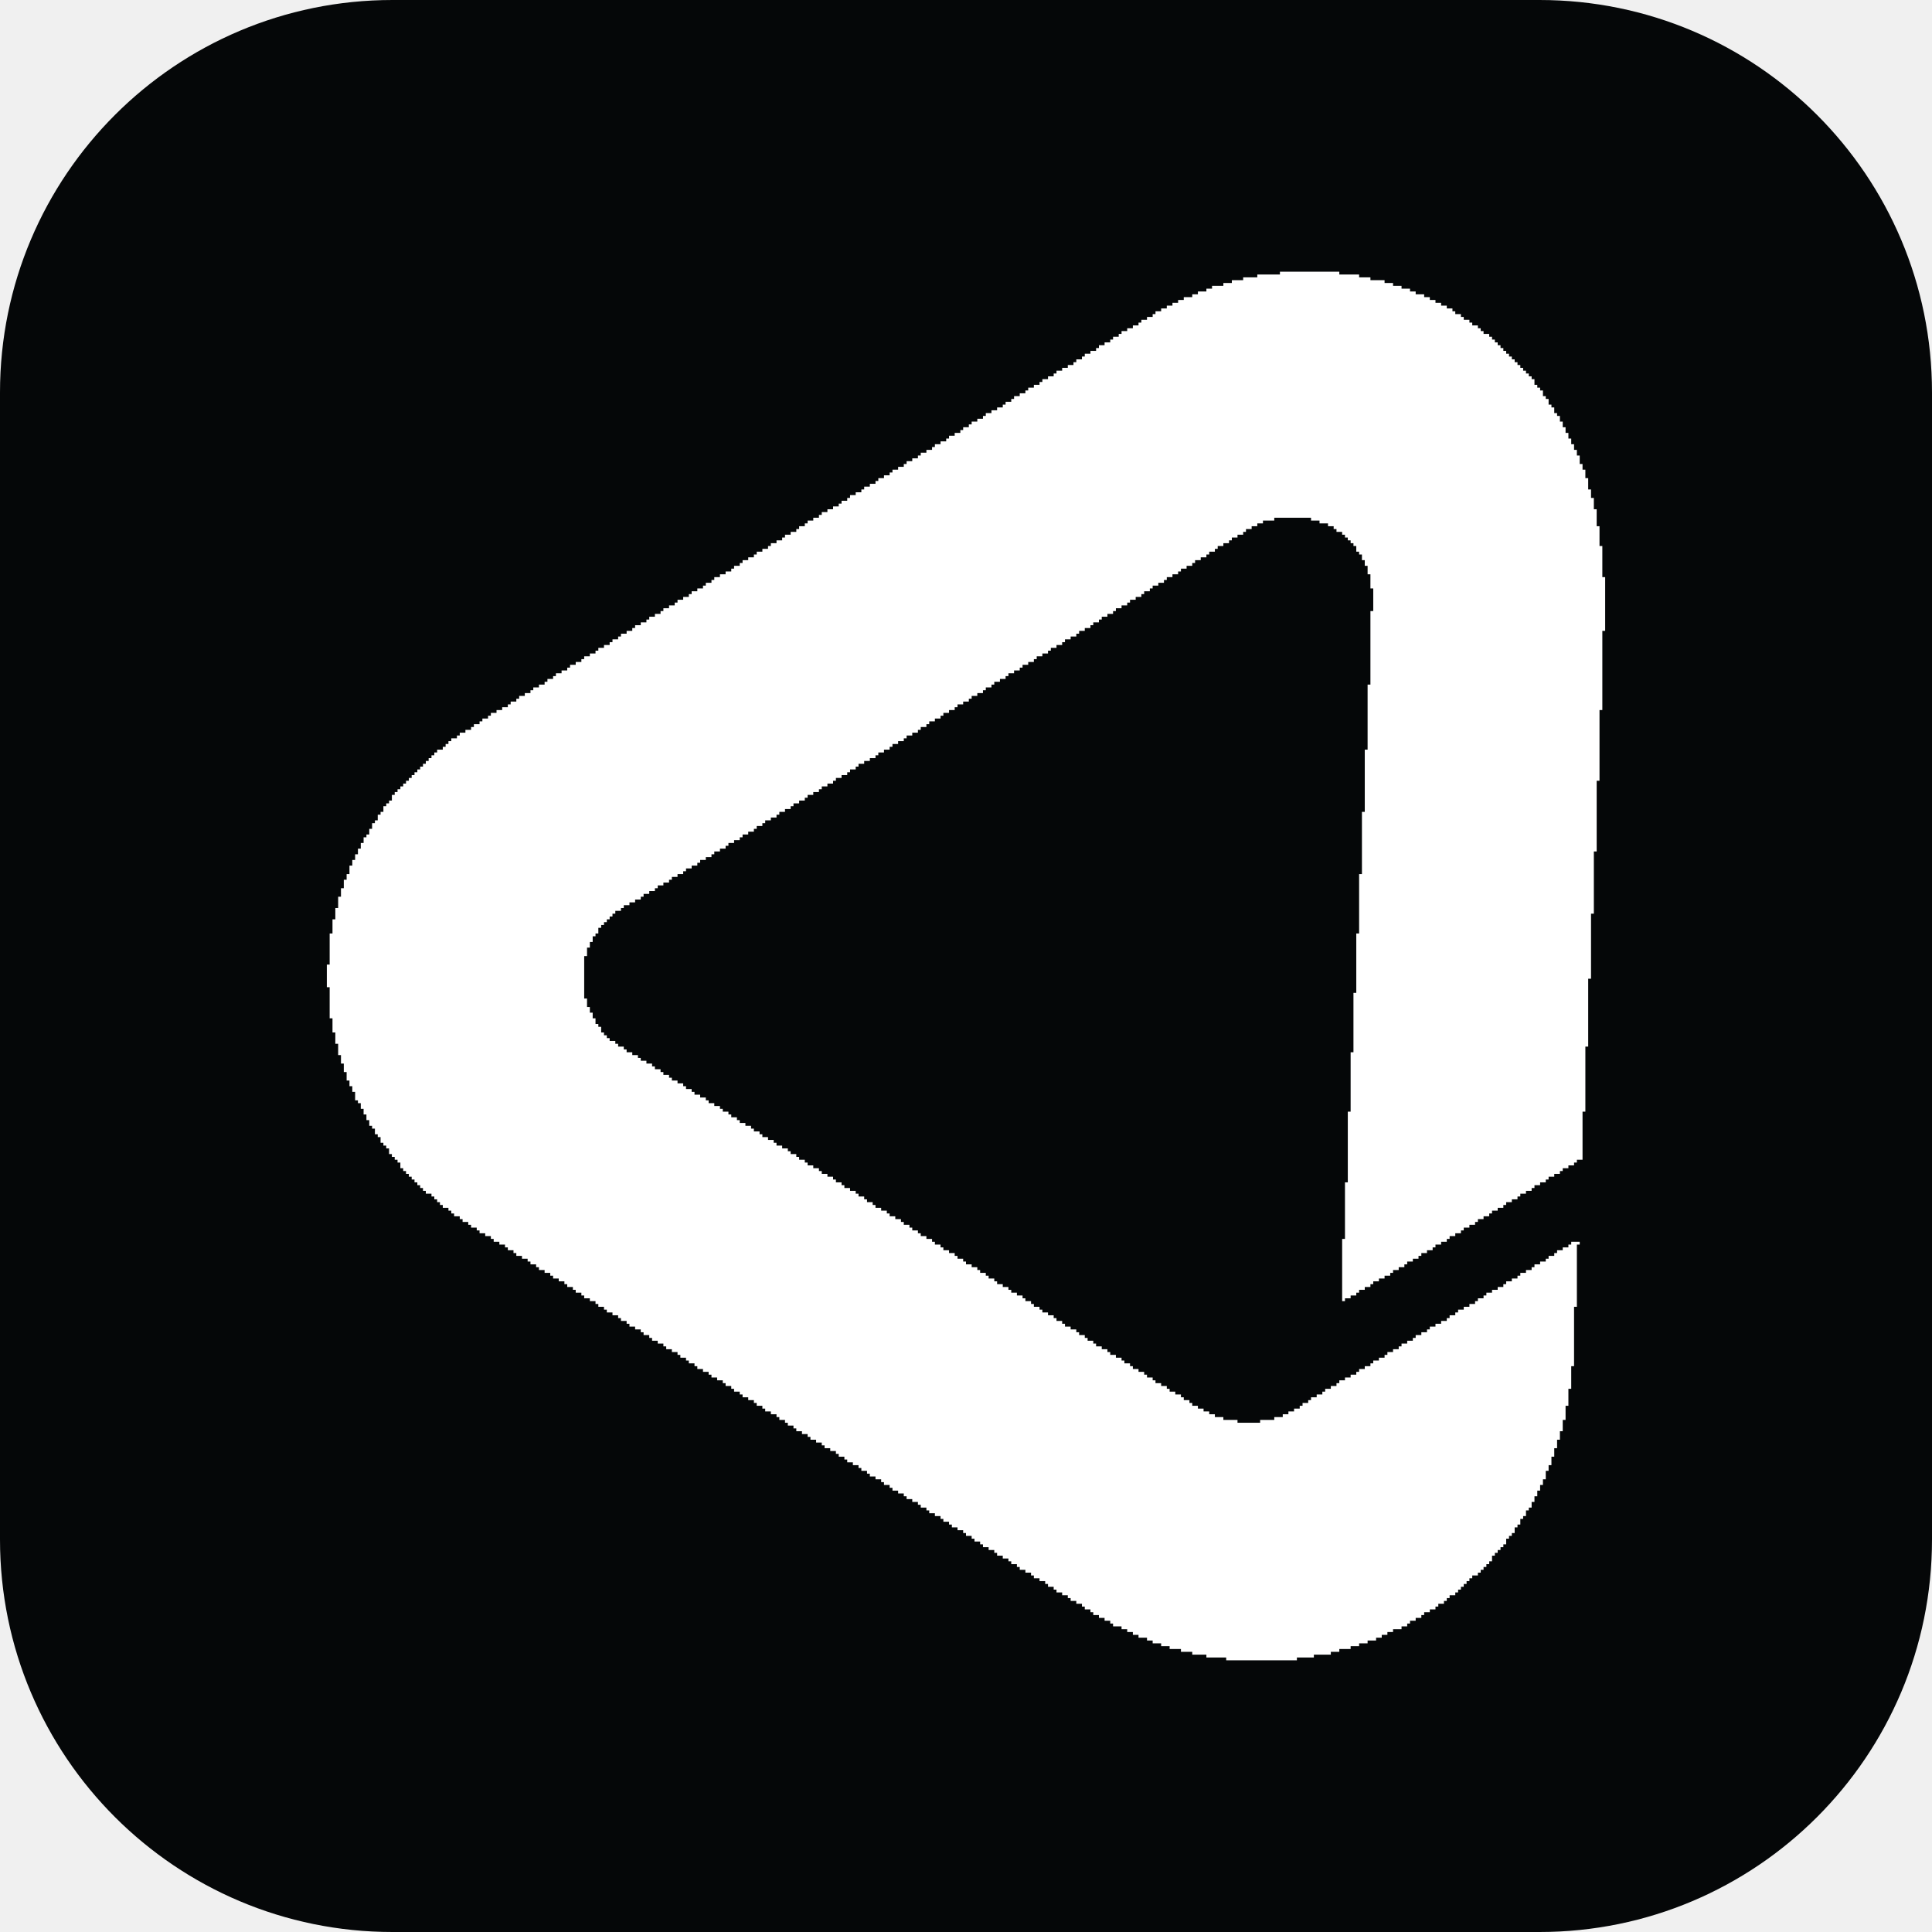
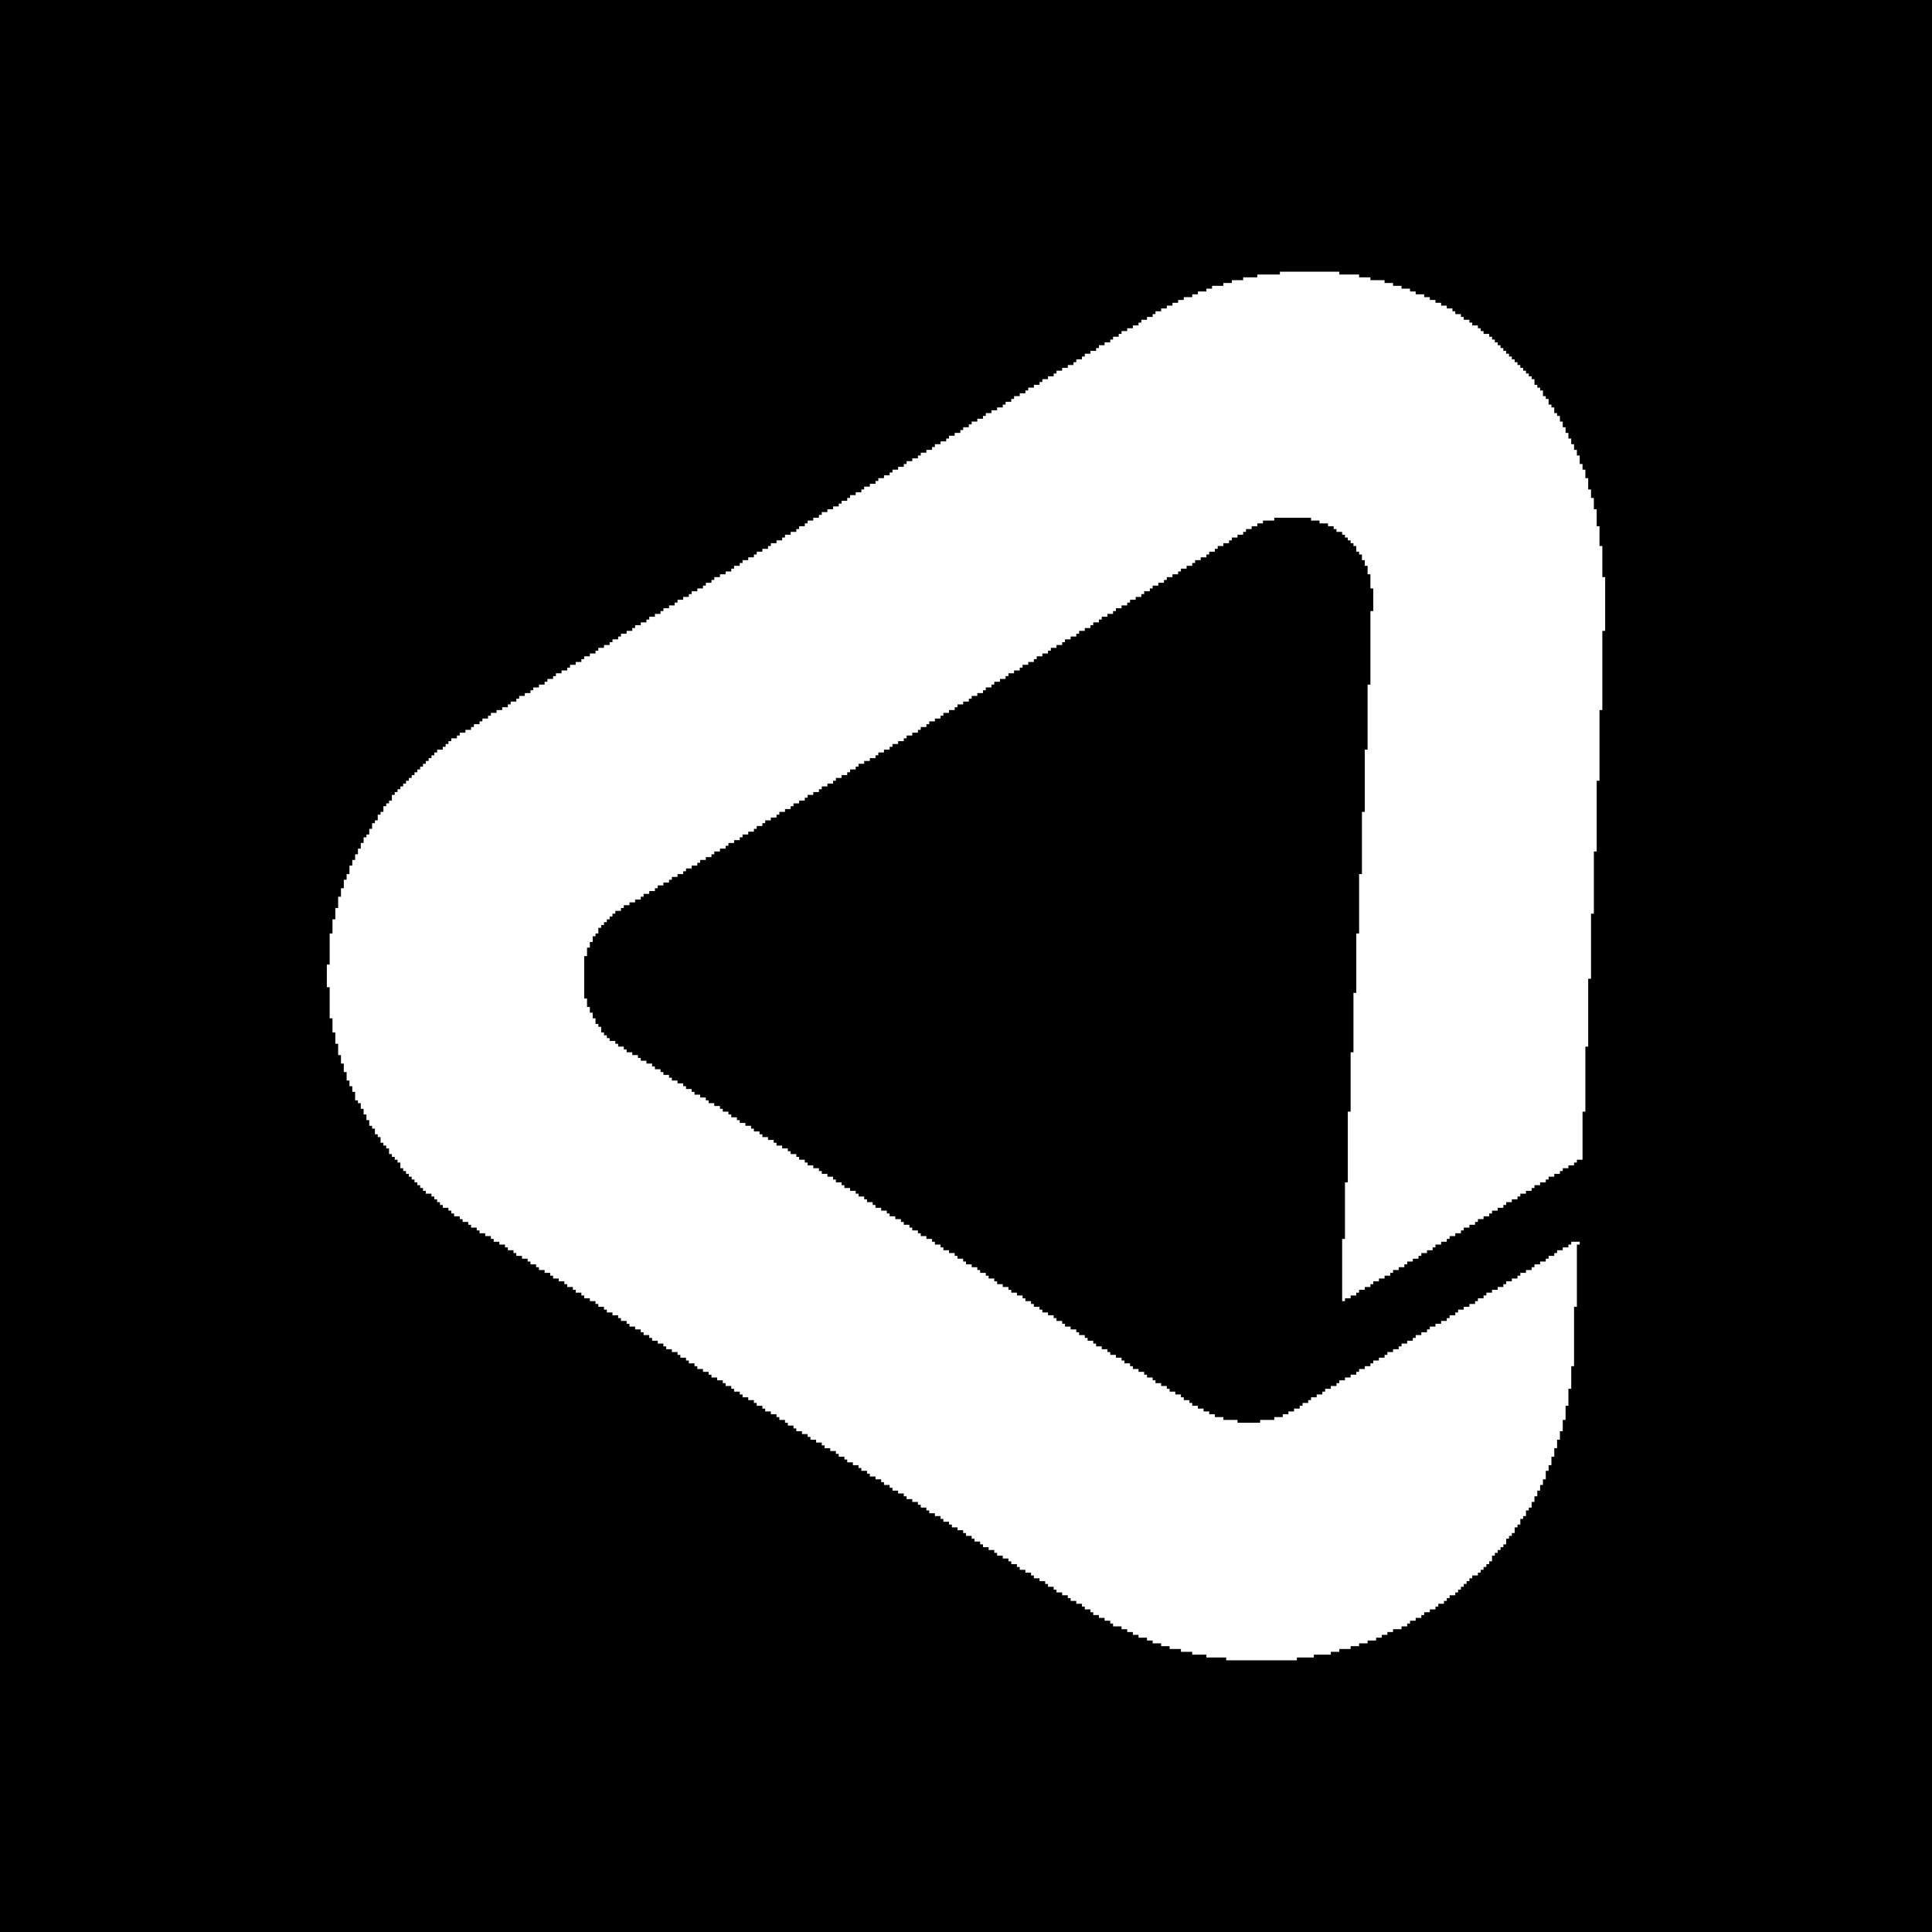
<svg xmlns="http://www.w3.org/2000/svg" viewBox="0 0 512 512">
-   <rect width="512" height="512" rx="104" fill="#050708" />
+   <rect width="512" height="512" fill="#000000" />
  <g transform="translate(86.61507 72.0) scale(0.7494908)">
    <path fill="#fff" fill-rule="evenodd" d="M199 168L199 169L197 169L197 170L195 170L195 171L194 171L194 172L192 172L192 173L190 173L190 174L188 174L188 175L187 175L187 176L185 176L185 177L184 177L184 178L182 178L182 179L180 179L180 180L179 180L179 181L177 181L177 182L175 182L175 183L174 183L174 184L172 184L172 185L170 185L170 186L169 186L169 187L167 187L167 188L165 188L165 189L164 189L164 190L162 190L162 191L160 191L160 192L159 192L159 193L157 193L157 194L155 194L155 195L154 195L154 196L152 196L152 197L151 197L151 198L149 198L149 199L147 199L147 200L146 200L146 201L144 201L144 202L142 202L142 203L141 203L141 204L139 204L139 205L137 205L137 206L136 206L136 207L134 207L134 208L132 208L132 209L131 209L131 210L129 210L129 211L127 211L127 212L126 212L126 213L124 213L124 214L122 214L122 215L121 215L121 216L119 216L119 217L117 217L117 218L116 218L116 219L114 219L114 220L112 220L112 221L111 221L111 222L109 222L109 223L107 223L107 224L105 224L105 225L104 225L104 226L102 226L102 227L101 227L101 228L100 228L100 229L99 229L99 230L98 230L98 231L97 231L97 232L96 232L96 234L95 234L95 235L94 235L94 237L93 237L93 239L92 239L92 242L91 242L91 257L92 257L92 260L93 260L93 262L94 262L94 264L95 264L95 266L96 266L96 267L97 267L97 269L98 269L98 270L99 270L99 271L100 271L100 272L102 272L102 273L103 273L103 274L105 274L105 275L106 275L106 276L108 276L108 277L110 277L110 278L111 278L111 279L113 279L113 280L115 280L115 281L116 281L116 282L118 282L118 283L119 283L119 284L121 284L121 285L122 285L122 286L124 286L124 287L126 287L126 288L127 288L127 289L129 289L129 290L130 290L130 291L132 291L132 292L134 292L134 293L135 293L135 294L137 294L137 295L139 295L139 296L140 296L140 297L142 297L142 298L143 298L143 299L145 299L145 300L146 300L146 301L148 301L148 302L150 302L150 303L151 303L151 304L153 304L153 305L154 305L154 306L156 306L156 307L158 307L158 308L159 308L159 309L161 309L161 310L163 310L163 311L164 311L164 312L166 312L166 313L167 313L167 314L169 314L169 315L170 315L170 316L172 316L172 317L174 317L174 318L175 318L175 319L177 319L177 320L179 320L179 321L180 321L180 322L182 322L182 323L183 323L183 324L185 324L185 325L187 325L187 326L188 326L188 327L190 327L190 328L191 328L191 329L193 329L193 330L194 330L194 331L196 331L196 332L198 332L198 333L199 333L199 334L201 334L201 335L203 335L203 336L204 336L204 337L206 337L206 338L207 338L207 339L209 339L209 340L210 340L210 341L212 341L212 342L214 342L214 343L215 343L215 344L217 344L217 345L218 345L218 346L220 346L220 347L222 347L222 348L223 348L223 349L225 349L225 350L226 350L226 351L228 351L228 352L230 352L230 353L231 353L231 354L233 354L233 355L234 355L234 356L236 356L236 357L237 357L237 358L239 358L239 359L241 359L241 360L242 360L242 361L244 361L244 362L246 362L246 363L247 363L247 364L249 364L249 365L250 365L250 366L252 366L252 367L253 367L253 368L255 368L255 369L257 369L257 370L258 370L258 371L260 371L260 372L261 372L261 373L263 373L263 374L265 374L265 375L266 375L266 376L268 376L268 377L269 377L269 378L271 378L271 379L272 379L272 380L274 380L274 381L276 381L276 382L277 382L277 383L279 383L279 384L281 384L281 385L282 385L282 386L284 386L284 387L285 387L285 388L287 388L287 389L289 389L289 390L290 390L290 391L292 391L292 392L293 392L293 393L295 393L295 394L297 394L297 395L298 395L298 396L300 396L300 397L302 397L302 398L303 398L303 399L305 399L305 400L306 400L306 401L308 401L308 402L310 402L310 403L312 403L312 404L314 404L314 405L317 405L317 406L322 406L322 407L330 407L330 406L335 406L335 405L338 405L338 404L340 404L340 403L342 403L342 402L344 402L344 401L345 401L345 400L347 400L347 399L348 399L348 398L350 398L350 397L352 397L352 396L353 396L353 395L355 395L355 394L357 394L357 393L358 393L358 392L360 392L360 391L362 391L362 390L364 390L364 389L365 389L365 388L367 388L367 387L369 387L369 386L370 386L370 385L372 385L372 384L374 384L374 383L375 383L375 382L377 382L377 381L379 381L379 380L380 380L380 379L382 379L382 378L384 378L384 377L385 377L385 376L387 376L387 375L389 375L389 374L390 374L390 373L392 373L392 372L394 372L394 371L396 371L396 370L397 370L397 369L399 369L399 368L400 368L400 367L402 367L402 366L404 366L404 365L406 365L406 364L407 364L407 363L409 363L409 362L410 362L410 361L412 361L412 360L414 360L414 359L416 359L416 358L417 358L417 357L419 357L419 356L421 356L421 355L422 355L422 354L424 354L424 353L426 353L426 352L427 352L427 351L429 351L429 350L431 350L431 349L432 349L432 348L434 348L434 347L435 347L435 346L437 346L437 345L439 345L439 344L440 344L440 343L443 343L443 344L442 344L442 366L441 366L441 387L440 387L440 395L439 395L439 401L438 401L438 406L437 406L437 410L436 410L436 413L435 413L435 416L434 416L434 419L433 419L433 422L432 422L432 424L431 424L431 427L430 427L430 429L429 429L429 431L428 431L428 433L427 433L427 435L426 435L426 437L425 437L425 438L424 438L424 440L423 440L423 441L422 441L422 443L421 443L421 444L420 444L420 446L419 446L419 447L418 447L418 448L417 448L417 450L416 450L416 451L415 451L415 452L414 452L414 453L413 453L413 454L412 454L412 456L411 456L411 457L410 457L410 458L409 458L409 459L408 459L408 460L407 460L407 461L405 461L405 462L404 462L404 463L403 463L403 464L402 464L402 465L401 465L401 466L400 466L400 467L399 467L399 468L397 468L397 469L396 469L396 470L395 470L395 471L393 471L393 472L392 472L392 473L390 473L390 474L388 474L388 475L387 475L387 476L385 476L385 477L383 477L383 478L382 478L382 479L380 479L380 480L377 480L377 481L375 481L375 482L373 482L373 483L371 483L371 484L368 484L368 485L365 485L365 486L362 486L362 487L358 487L358 488L355 488L355 489L349 489L349 490L343 490L343 491L318 491L318 490L311 490L311 489L306 489L306 488L302 488L302 487L298 487L298 486L295 486L295 485L292 485L292 484L290 484L290 483L287 483L287 482L285 482L285 481L283 481L283 480L281 480L281 479L278 479L278 478L277 478L277 477L275 477L275 476L273 476L273 475L271 475L271 474L270 474L270 473L268 473L268 472L267 472L267 471L265 471L265 470L263 470L263 469L262 469L262 468L260 468L260 467L258 467L258 466L257 466L257 465L255 465L255 464L254 464L254 463L252 463L252 462L250 462L250 461L249 461L249 460L247 460L247 459L245 459L245 458L244 458L244 457L242 457L242 456L241 456L241 455L239 455L239 454L237 454L237 453L236 453L236 452L234 452L234 451L232 451L232 450L231 450L231 449L229 449L229 448L228 448L228 447L226 447L226 446L225 446L225 445L223 445L223 444L221 444L221 443L220 443L220 442L218 442L218 441L217 441L217 440L215 440L215 439L213 439L213 438L212 438L212 437L210 437L210 436L209 436L209 435L207 435L207 434L205 434L205 433L204 433L204 432L202 432L202 431L200 431L200 430L199 430L199 429L197 429L197 428L196 428L196 427L194 427L194 426L192 426L192 425L191 425L191 424L189 424L189 423L188 423L188 422L186 422L186 421L184 421L184 420L183 420L183 419L181 419L181 418L180 418L180 417L178 417L178 416L176 416L176 415L175 415L175 414L173 414L173 413L171 413L171 412L170 412L170 411L168 411L168 410L166 410L166 409L165 409L165 408L163 408L163 407L162 407L162 406L160 406L160 405L159 405L159 404L157 404L157 403L155 403L155 402L154 402L154 401L152 401L152 400L151 400L151 399L149 399L149 398L147 398L147 397L146 397L146 396L144 396L144 395L143 395L143 394L141 394L141 393L140 393L140 392L138 392L138 391L136 391L136 390L135 390L135 389L133 389L133 388L131 388L131 387L130 387L130 386L128 386L128 385L127 385L127 384L125 384L125 383L124 383L124 382L122 382L122 381L120 381L120 380L119 380L119 379L117 379L117 378L115 378L115 377L114 377L114 376L112 376L112 375L111 375L111 374L109 374L109 373L107 373L107 372L106 372L106 371L104 371L104 370L103 370L103 369L101 369L101 368L99 368L99 367L98 367L98 366L96 366L96 365L95 365L95 364L93 364L93 363L91 363L91 362L90 362L90 361L88 361L88 360L87 360L87 359L85 359L85 358L84 358L84 357L82 357L82 356L80 356L80 355L79 355L79 354L77 354L77 353L75 353L75 352L74 352L74 351L72 351L72 350L71 350L71 349L69 349L69 348L67 348L67 347L66 347L66 346L64 346L64 345L63 345L63 344L61 344L61 343L59 343L59 342L58 342L58 341L56 341L56 340L54 340L54 339L53 339L53 338L51 338L51 337L50 337L50 336L48 336L48 335L47 335L47 334L45 334L45 333L44 333L44 332L43 332L43 331L41 331L41 330L40 330L40 329L39 329L39 328L38 328L38 327L37 327L37 326L35 326L35 325L34 325L34 324L33 324L33 323L32 323L32 322L31 322L31 321L30 321L30 320L29 320L29 319L28 319L28 318L27 318L27 317L26 317L26 315L25 315L25 314L24 314L24 313L23 313L23 312L22 312L22 310L21 310L21 309L20 309L20 308L19 308L19 306L18 306L18 305L17 305L17 303L16 303L16 302L15 302L15 300L14 300L14 298L13 298L13 296L12 296L12 294L11 294L11 293L10 293L10 290L9 290L9 288L8 288L8 286L7 286L7 283L6 283L6 280L5 280L5 277L4 277L4 273L3 273L3 269L2 269L2 264L1 264L1 253L0 253L0 245L1 245L1 234L2 234L2 229L3 229L3 225L4 225L4 221L5 221L5 218L6 218L6 215L7 215L7 213L8 213L8 210L9 210L9 208L10 208L10 206L11 206L11 204L12 204L12 202L13 202L13 200L14 200L14 199L15 199L15 197L16 197L16 195L17 195L17 194L18 194L18 192L19 192L19 191L20 191L20 189L21 189L21 188L22 188L22 187L23 187L23 185L24 185L24 184L25 184L25 183L26 183L26 182L27 182L27 181L28 181L28 180L29 180L29 179L30 179L30 178L31 178L31 177L32 177L32 176L33 176L33 175L34 175L34 174L35 174L35 173L36 173L36 172L37 172L37 171L38 171L38 170L39 170L39 169L41 169L41 168L42 168L42 167L43 167L43 166L44 166L44 165L46 165L46 164L47 164L47 163L49 163L49 162L51 162L51 161L52 161L52 160L54 160L54 159L55 159L55 158L57 158L57 157L58 157L58 156L60 156L60 155L62 155L62 154L64 154L64 153L65 153L65 152L67 152L67 151L68 151L68 150L70 150L70 149L72 149L72 148L73 148L73 147L75 147L75 146L77 146L77 145L78 145L78 144L80 144L80 143L81 143L81 142L83 142L83 141L85 141L85 140L86 140L86 139L88 139L88 138L90 138L90 137L91 137L91 136L93 136L93 135L95 135L95 134L96 134L96 133L98 133L98 132L100 132L100 131L101 131L101 130L103 130L103 129L104 129L104 128L106 128L106 127L108 127L108 126L109 126L109 125L111 125L111 124L113 124L113 123L114 123L114 122L116 122L116 121L118 121L118 120L119 120L119 119L121 119L121 118L123 118L123 117L124 117L124 116L126 116L126 115L128 115L128 114L129 114L129 113L131 113L131 112L133 112L133 111L134 111L134 110L136 110L136 109L137 109L137 108L139 108L139 107L141 107L141 106L143 106L143 105L144 105L144 104L146 104L146 103L147 103L147 102L149 102L149 101L151 101L151 100L152 100L152 99L154 99L154 98L156 98L156 97L157 97L157 96L159 96L159 95L161 95L161 94L162 94L162 93L164 93L164 92L166 92L166 91L167 91L167 90L169 90L169 89L170 89L170 88L172 88L172 87L174 87L174 86L175 86L175 85L177 85L177 84L179 84L179 83L181 83L181 82L182 82L182 81L184 81L184 80L185 80L185 79L187 79L187 78L189 78L189 77L190 77L190 76L192 76L192 75L194 75L194 74L195 74L195 73L197 73L197 72L199 72L199 71L200 71L200 70L202 70L202 69L204 69L204 68L205 68L205 67L207 67L207 66L209 66L209 65L210 65L210 64L212 64L212 63L214 63L214 62L215 62L215 61L217 61L217 60L219 60L219 59L220 59L220 58L222 58L222 57L224 57L224 56L225 56L225 55L227 55L227 54L228 54L228 53L230 53L230 52L232 52L232 51L233 51L233 50L235 50L235 49L237 49L237 48L239 48L239 47L240 47L240 46L242 46L242 45L243 45L243 44L245 44L245 43L247 43L247 42L248 42L248 41L250 41L250 40L252 40L252 39L253 39L253 38L255 38L255 37L257 37L257 36L258 36L258 35L260 35L260 34L262 34L262 33L264 33L264 32L265 32L265 31L267 31L267 30L268 30L268 29L270 29L270 28L272 28L272 27L273 27L273 26L275 26L275 25L277 25L277 24L278 24L278 23L280 23L280 22L281 22L281 21L283 21L283 20L285 20L285 19L287 19L287 18L288 18L288 17L290 17L290 16L292 16L292 15L293 15L293 14L295 14L295 13L297 13L297 12L299 12L299 11L301 11L301 10L303 10L303 9L306 9L306 8L308 8L308 7L311 7L311 6L313 6L313 5L317 5L317 4L320 4L320 3L324 3L324 2L329 2L329 1L337 1L337 0L358 0L358 1L365 1L365 2L369 2L369 3L374 3L374 4L377 4L377 5L380 5L380 6L383 6L383 7L385 7L385 8L388 8L388 9L390 9L390 10L392 10L392 11L394 11L394 12L396 12L396 13L398 13L398 14L399 14L399 15L401 15L401 16L402 16L402 17L404 17L404 18L405 18L405 19L407 19L407 20L408 20L408 21L409 21L409 22L411 22L411 23L412 23L412 24L413 24L413 25L414 25L414 26L415 26L415 27L416 27L416 28L417 28L417 29L418 29L418 30L419 30L419 31L420 31L420 32L421 32L421 33L422 33L422 34L423 34L423 35L424 35L424 36L425 36L425 37L426 37L426 38L427 38L427 40L428 40L428 41L429 41L429 42L430 42L430 44L431 44L431 45L432 45L432 47L433 47L433 48L434 48L434 50L435 50L435 51L436 51L436 53L437 53L437 55L438 55L438 57L439 57L439 59L440 59L440 61L441 61L441 63L442 63L442 65L443 65L443 68L444 68L444 70L445 70L445 73L446 73L446 77L447 77L447 80L448 80L448 84L449 84L449 90L450 90L450 97L451 97L451 108L452 108L452 127L451 127L451 155L450 155L450 180L449 180L449 205L448 205L448 227L447 227L447 250L446 250L446 274L445 274L445 297L444 297L444 314L442 314L442 315L441 315L441 316L439 316L439 317L437 317L437 318L436 318L436 319L434 319L434 320L432 320L432 321L431 321L431 322L429 322L429 323L427 323L427 324L426 324L426 325L424 325L424 326L422 326L422 327L421 327L421 328L419 328L419 329L417 329L417 330L416 330L416 331L414 331L414 332L412 332L412 333L411 333L411 334L409 334L409 335L407 335L407 336L406 336L406 337L404 337L404 338L402 338L402 339L401 339L401 340L399 340L399 341L397 341L397 342L396 342L396 343L394 343L394 344L392 344L392 345L391 345L391 346L389 346L389 347L387 347L387 348L386 348L386 349L384 349L384 350L382 350L382 351L381 351L381 352L379 352L379 353L377 353L377 354L376 354L376 355L374 355L374 356L372 356L372 357L370 357L370 358L369 358L369 359L367 359L367 360L365 360L365 361L364 361L364 362L362 362L362 363L360 363L360 364L359 364L359 342L360 342L360 322L361 322L361 297L362 297L362 276L363 276L363 255L364 255L364 234L365 234L365 213L366 213L366 191L367 191L367 169L368 169L368 146L369 146L369 120L370 120L370 112L369 112L369 107L368 107L368 104L367 104L367 102L366 102L366 100L365 100L365 99L364 99L364 97L363 97L363 96L362 96L362 95L361 95L361 94L360 94L360 93L359 93L359 92L357 92L357 91L356 91L356 90L354 90L354 89L351 89L351 88L348 88L348 87L335 87L335 88L331 88L331 89L329 89L329 90L327 90L327 91L325 91L325 92L324 92L324 93L322 93L322 94L320 94L320 95L319 95L319 96L317 96L317 97L315 97L315 98L314 98L314 99L312 99L312 100L311 100L311 101L309 101L309 102L307 102L307 103L306 103L306 104L304 104L304 105L302 105L302 106L301 106L301 107L299 107L299 108L297 108L297 109L296 109L296 110L294 110L294 111L292 111L292 112L291 112L291 113L289 113L289 114L288 114L288 115L286 115L286 116L284 116L284 117L283 117L283 118L281 118L281 119L279 119L279 120L278 120L278 121L276 121L276 122L274 122L274 123L273 123L273 124L271 124L271 125L270 125L270 126L268 126L268 127L266 127L266 128L265 128L265 129L263 129L263 130L261 130L261 131L260 131L260 132L258 132L258 133L256 133L256 134L255 134L255 135L253 135L253 136L251 136L251 137L250 137L250 138L248 138L248 139L246 139L246 140L245 140L245 141L243 141L243 142L241 142L241 143L240 143L240 144L238 144L238 145L236 145L236 146L235 146L235 147L233 147L233 148L232 148L232 149L230 149L230 150L228 150L228 151L227 151L227 152L225 152L225 153L223 153L223 154L222 154L222 155L220 155L220 156L218 156L218 157L217 157L217 158L215 158L215 159L213 159L213 160L212 160L212 161L210 161L210 162L209 162L209 163L207 163L207 164L205 164L205 165L204 165L204 166L202 166L202 167L200 167L200 168Z" />
  </g>
</svg>
